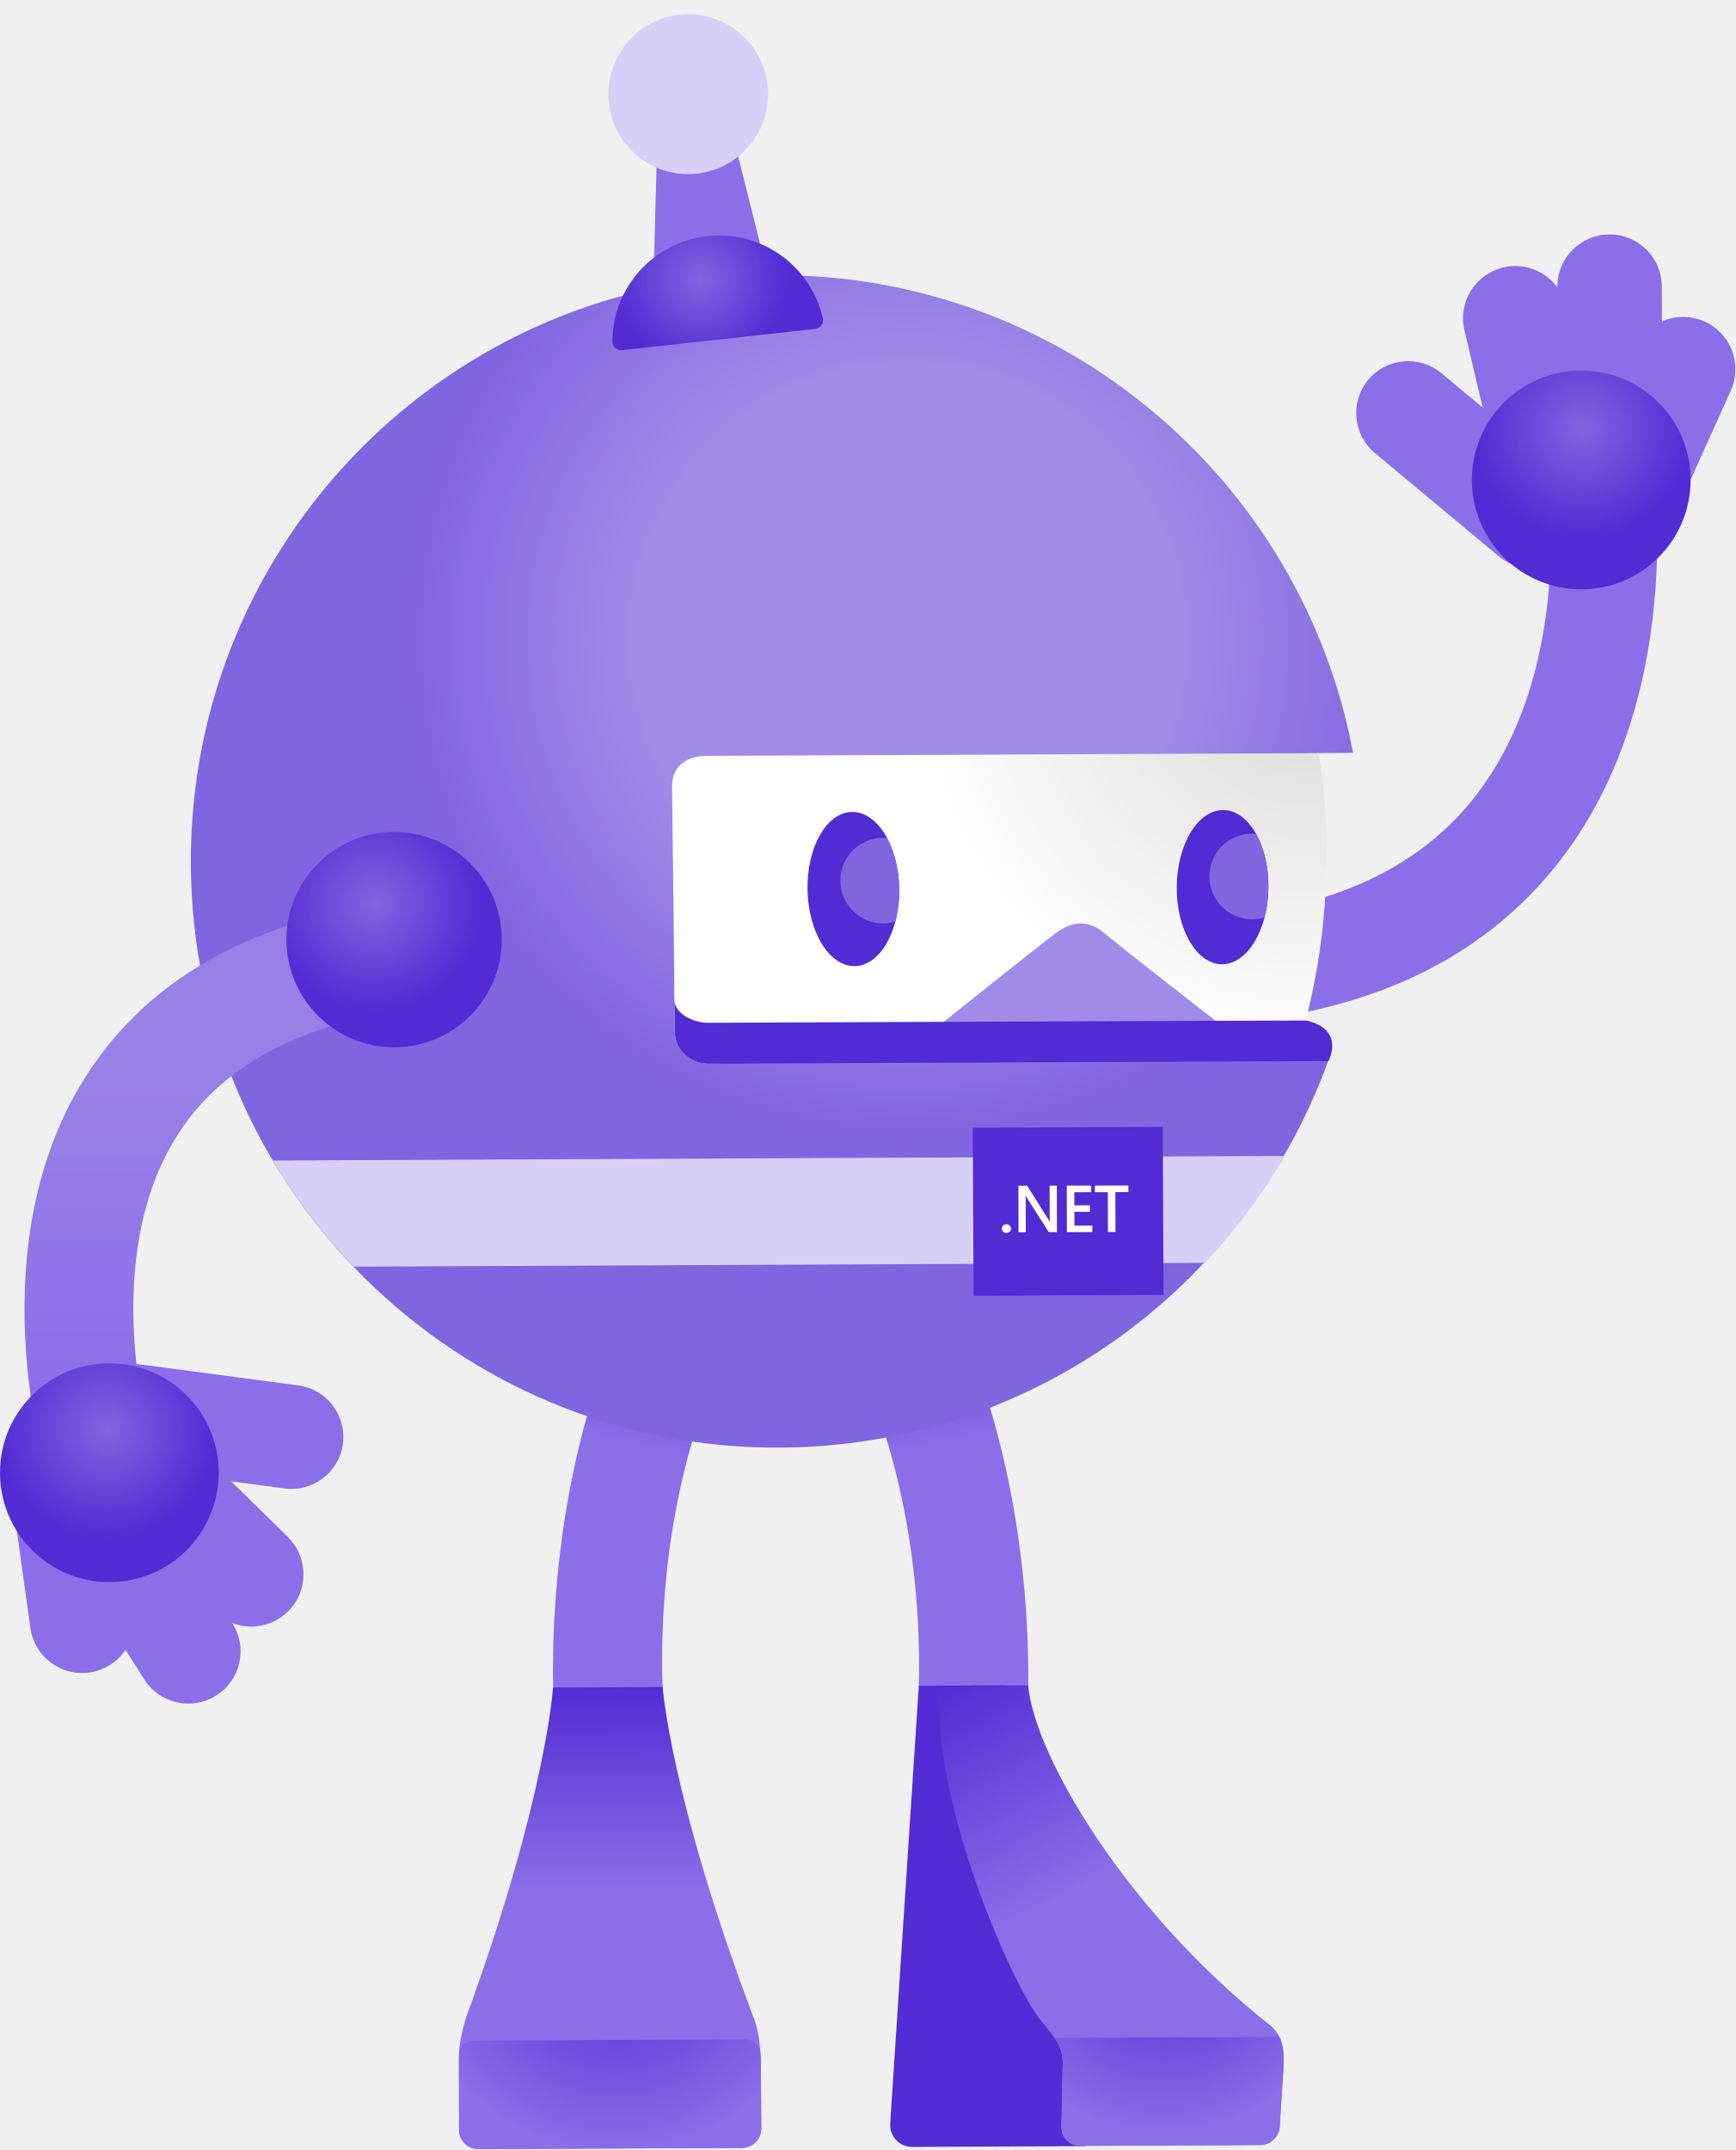
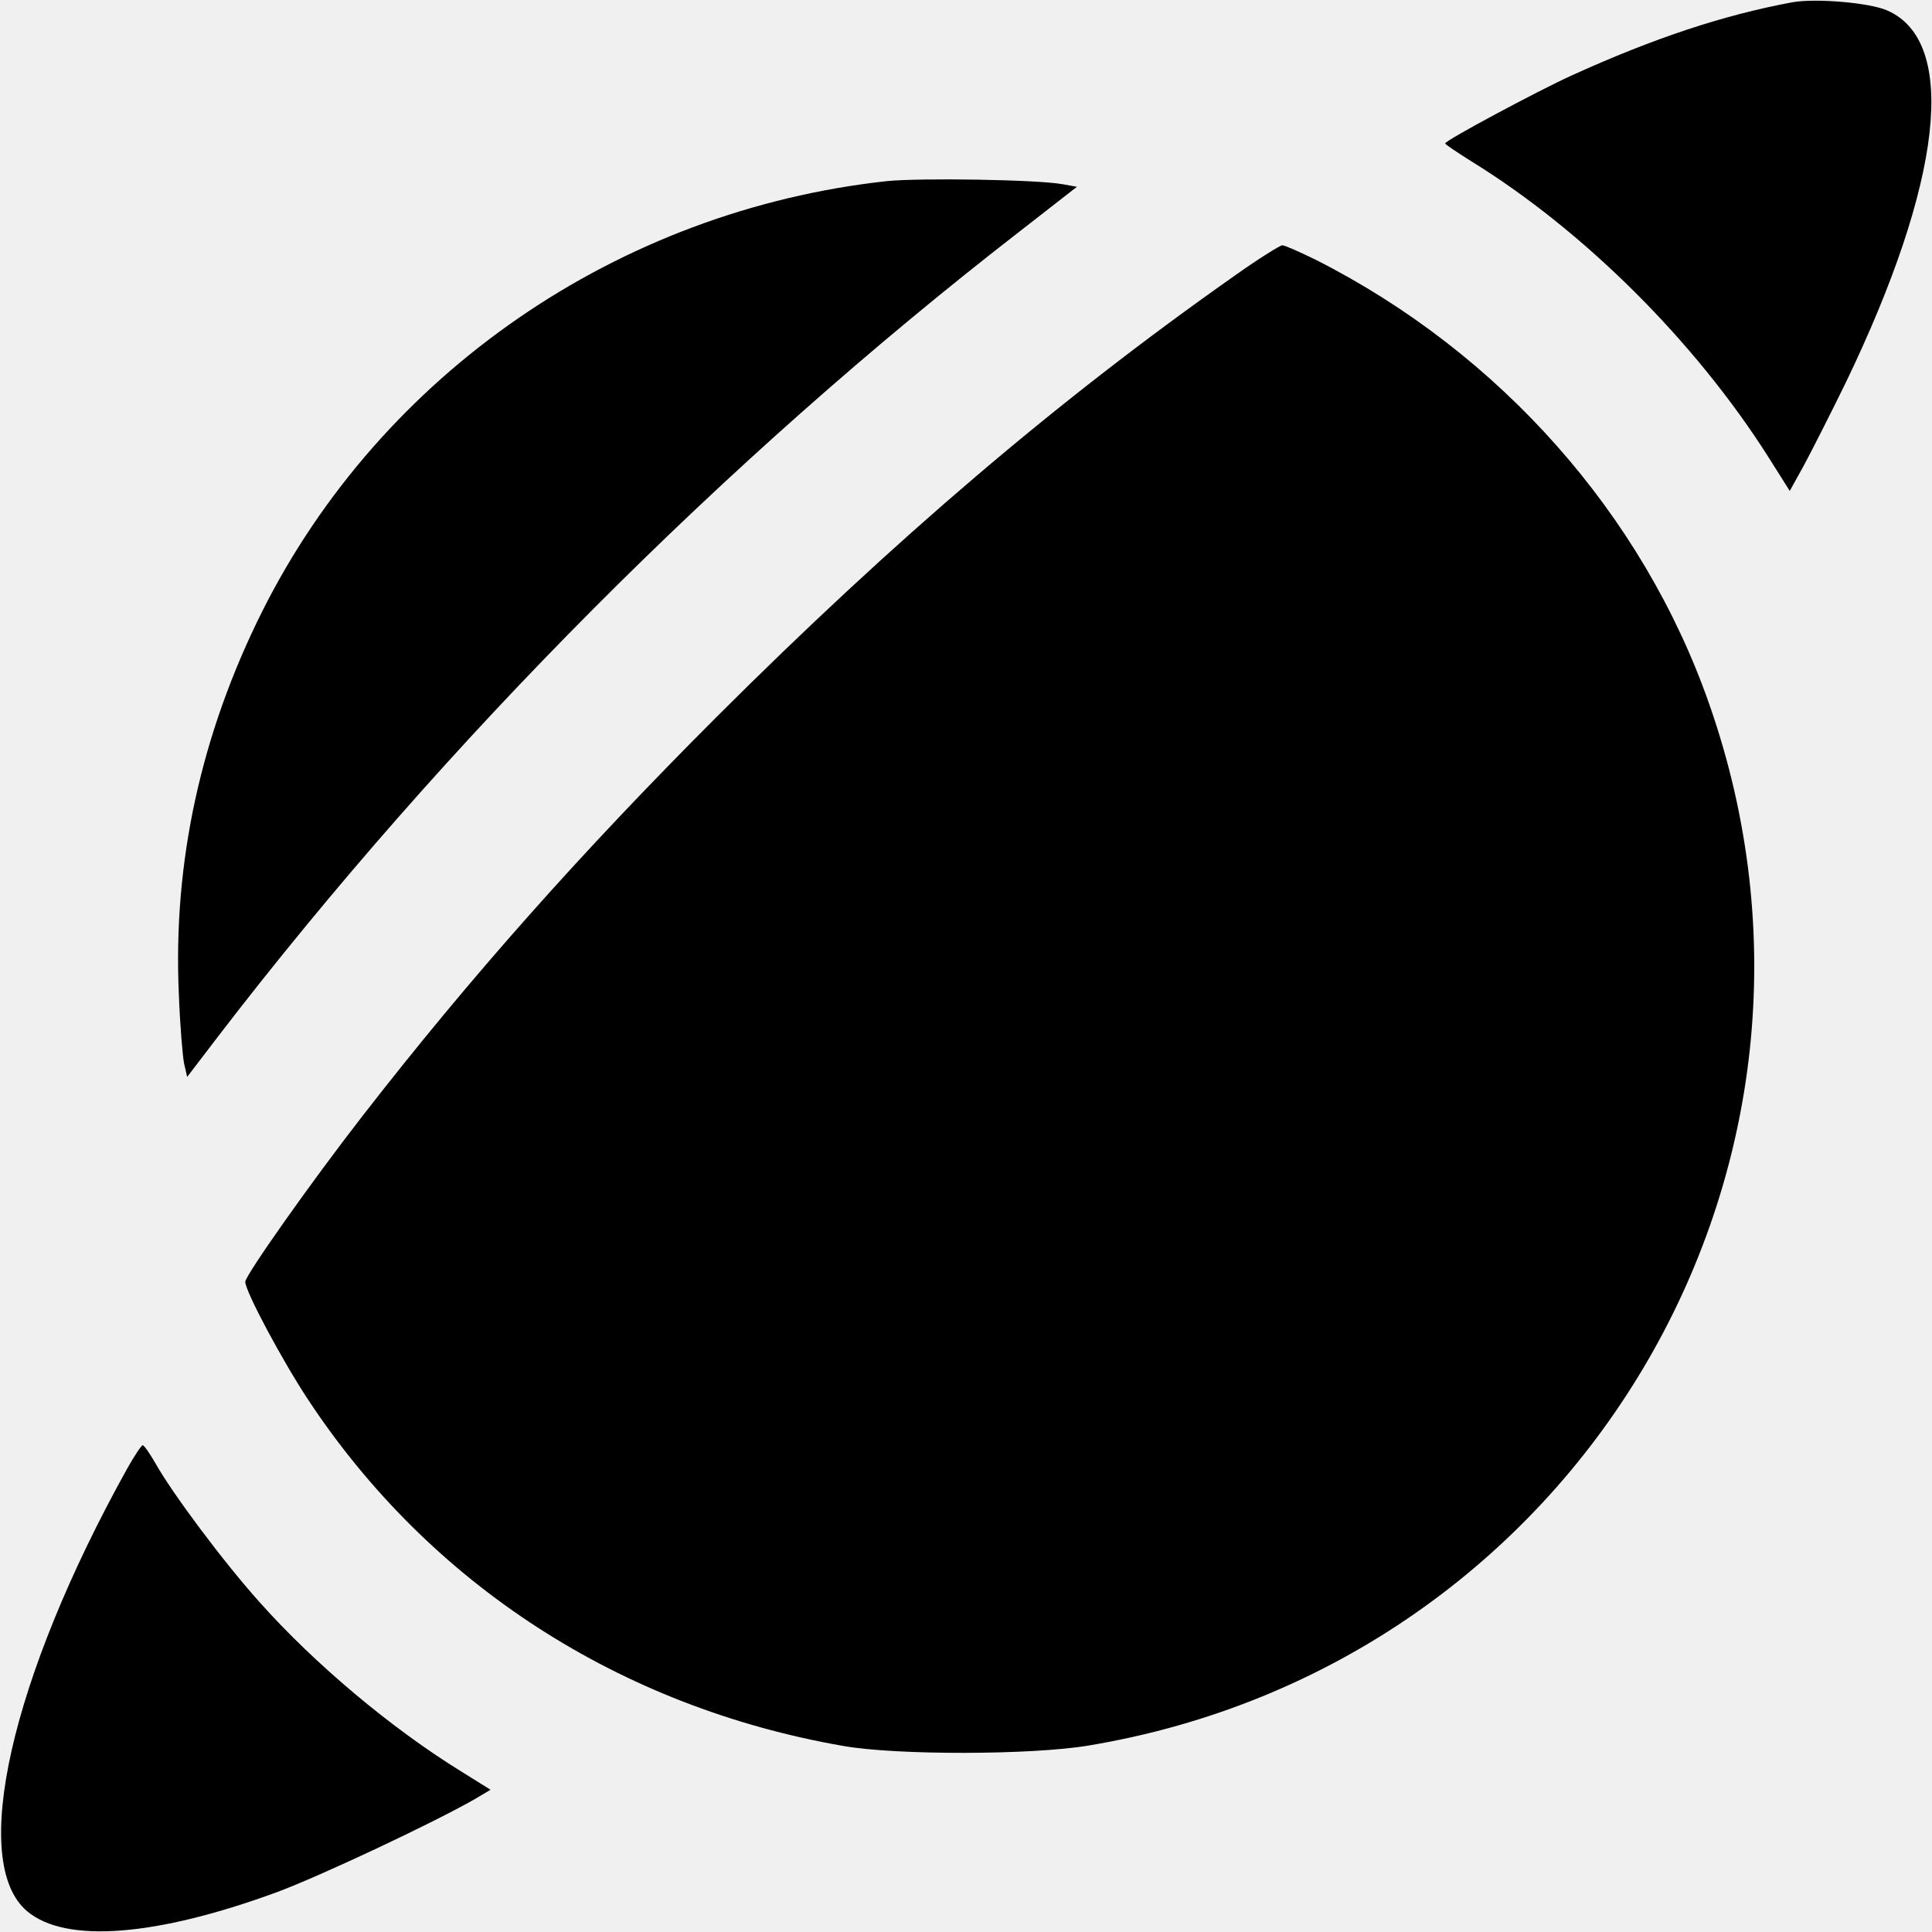
- <svg xmlns="http://www.w3.org/2000/svg" width="419" height="519" viewBox="0 0 419 519" fill="none">
-   <path d="M284.432 247.568L284.004 221.881C316.359 221.335 340.356 211.735 355.308 193.336C382.408 159.996 372.893 108.183 372.786 107.659L398.013 102.831C398.505 105.432 409.797 167.017 375.237 209.53C355.276 234.093 324.719 246.894 284.432 247.568Z" fill="#8A6FE8" />
-   <path d="M331.954 109.36L361.826 134.245C367.145 138.676 375.055 137.959 379.497 132.639C383.928 127.32 383.211 119.41 377.891 114.969L348.019 90.084C342.7 85.653 334.79 86.37 330.348 91.69C325.917 97.02 326.634 104.929 331.954 109.36Z" fill="#8A6FE8" />
-   <path d="M407.175 118.062L417.92 94.226C420.735 87.858 417.856 80.409 411.488 77.583C405.12 74.768 397.67 77.647 394.845 84.016L383.831 108.461L407.175 118.062Z" fill="#8A6FE8" />
-   <path d="M401.363 105.175L401.234 69.117C401.181 62.149 395.498 56.541 388.53 56.594C381.562 56.648 375.954 62.331 376.007 69.299L376.018 96.11L401.363 105.175Z" fill="#8A6FE8" />
-   <path d="M386.453 109.071L378.137 73.955C376.543 67.169 369.757 62.963 362.971 64.558C356.185 66.152 351.979 72.938 353.574 79.724L362.04 115.482L386.453 109.071Z" fill="#8A6FE8" />
-   <path d="M381.776 142.261C396.359 142.261 408.181 130.44 408.181 115.857C408.181 101.274 396.359 89.453 381.776 89.453C367.194 89.453 355.372 101.274 355.372 115.857C355.372 130.44 367.194 142.261 381.776 142.261Z" fill="url(#paint0_radial)" />
-   <path d="M248.267 406.979C248.513 384.727 245.345 339.561 222.376 301.736L199.922 315.372C220.76 349.675 222.323 389.715 221.841 407.182C221.798 408.627 235.263 409.933 248.267 406.979Z" fill="url(#paint1_linear)" />
-   <path d="M221.841 406.936L242.637 406.84L262.052 518.065L220.311 518.258C217.132 518.269 214.724 515.711 214.938 512.532L221.841 406.936Z" fill="#522CD5" />
-   <path d="M306.566 488.814C310.173 491.661 310.109 495.782 309.831 500.127L308.964 513.452C308.803 515.839 306.727 517.798 304.34 517.809L260.832 518.012C258.125 518.023 256.08 515.839 256.262 513.142L256.551 499.335C256.883 494.315 255.192 492.474 251.307 487.744C244.649 479.663 224.967 435.62 226.84 406.925L248.256 406.829C249.691 423.858 272.167 461.682 306.566 488.814Z" fill="url(#paint2_linear)" />
-   <path d="M309.82 500.127C310.023 497.088 310.077 494.176 308.889 491.715L254.635 491.961C256.134 494.166 256.765 496.092 256.562 499.314L256.273 513.121C256.091 515.828 258.146 518.012 260.843 517.99L304.34 517.798C306.727 517.787 308.803 515.828 308.964 513.442L309.82 500.127Z" fill="url(#paint3_radial)" />
-   <path d="M133.552 407.471C133.103 385.22 135.864 340.021 158.49 301.993L181.073 315.425C160.545 349.921 159.346 389.972 159.989 407.428C160.042 408.884 146.578 410.318 133.552 407.471Z" fill="url(#paint4_linear)" />
-   <path d="M110.798 497.152C110.765 494.187 111.204 491.575 112.457 487.23C131.882 434.132 133.52 407.364 133.52 407.364L159.999 407.246C159.999 407.246 161.819 433.512 181.716 486.427C183.289 490.195 183.471 493.641 183.674 496.831L183.792 513.816C183.803 516.374 181.716 518.483 179.158 518.494L177.873 518.504L116.781 518.782L115.496 518.793C112.927 518.804 110.83 516.728 110.819 514.159L110.798 497.152Z" fill="url(#paint5_linear)" />
-   <path d="M110.798 497.152C110.798 496.67 110.808 496.199 110.83 495.739C110.969 494.262 111.643 492.603 114.875 492.582L180.207 492.282C182.561 492.367 183.343 494.176 183.589 495.311C183.621 495.814 183.664 496.328 183.696 496.82L183.813 513.806C183.824 515.411 183.011 516.824 181.769 517.669C181.031 518.172 180.132 518.472 179.179 518.483L177.895 518.494L116.802 518.772L115.528 518.782C114.244 518.793 113.077 518.269 112.232 517.434C111.386 516.599 110.862 515.432 110.851 514.148L110.798 497.152Z" fill="url(#paint6_radial)" />
-   <path d="M314.979 246.348C324.162 210.407 318.008 181.777 318.008 181.777L326.452 181.734L326.656 181.574C314.262 115.75 256.326 66.099 186.949 66.42C108.796 66.773 45.723 130.424 46.077 208.577C46.43 286.731 110.08 349.803 188.234 349.45C249.905 349.172 302.178 309.474 321.304 254.343C321.872 251.999 321.797 247.804 314.979 246.348Z" fill="url(#paint7_radial)" />
-   <path d="M310.237 279.035L65.877 280.148C71.4 289.428 77.95 298.012 85.367 305.761L290.972 304.829C298.336 297.005 304.8 288.368 310.237 279.035Z" fill="#D8CFF7" />
-   <path d="M235.062 312.794L280.924 312.585L280.74 272.021L234.877 272.23L235.062 312.794Z" fill="#512BD4" />
-   <path d="M243.001 297.626C242.691 297.626 242.434 297.53 242.22 297.327C242.006 297.123 241.899 296.866 241.899 296.588C241.899 296.299 242.006 296.042 242.22 295.839C242.434 295.625 242.691 295.528 243.001 295.528C243.312 295.528 243.568 295.635 243.782 295.839C243.996 296.042 244.114 296.299 244.114 296.588C244.114 296.877 244.007 297.123 243.793 297.327C243.568 297.519 243.312 297.626 243.001 297.626Z" fill="white" />
-   <path d="M255.192 297.434H253.212L247.967 289.203C247.839 289 247.721 288.775 247.636 288.55H247.593C247.636 288.786 247.657 289.299 247.657 290.091L247.668 297.444H245.912L245.891 286.228H247.999L253.062 294.265C253.276 294.597 253.415 294.833 253.479 294.95H253.511C253.458 294.651 253.437 294.148 253.437 293.441L253.426 286.217H255.17L255.192 297.434Z" fill="white" />
-   <path d="M263.733 297.412L257.589 297.423L257.568 286.206L263.465 286.195V287.779L259.387 287.79L259.398 290.969L263.155 290.958V292.532L259.398 292.542L259.409 295.86L263.733 295.85V297.412Z" fill="white" />
-   <path d="M272.445 287.758L269.298 287.769L269.32 297.401H267.5L267.479 287.769L264.343 287.779V286.195L272.434 286.174L272.445 287.758Z" fill="white" />
-   <path d="M315.279 246.337C324.355 210.836 318.457 182.483 318.308 181.798L171.484 182.462C171.484 182.462 162.226 181.563 162.268 190.018C162.311 198.463 162.761 222.341 162.878 248.746C162.9 254.172 167.363 256.773 170.863 256.751C170.874 256.751 311.618 252.213 315.279 246.337Z" fill="url(#paint8_radial)" />
-   <path d="M227.685 246.798C227.685 246.798 250.183 228.827 254.571 225.499C258.959 222.17 262.812 221.977 266.869 225.445C270.925 228.913 293.616 246.498 293.616 246.498L227.685 246.798Z" fill="#A08BE8" />
-   <path d="M320.748 256.141C320.748 256.141 324.943 248.414 315.279 246.348C315.289 246.305 170.927 246.894 170.927 246.894C167.566 246.905 163.232 244.925 162.846 241.671C162.857 244.004 162.878 246.369 162.889 248.756C162.91 253.68 166.582 256.27 169.878 256.698C170.21 256.73 170.542 256.773 170.874 256.773L180.742 256.73L320.748 256.141Z" fill="#512BD4" />
-   <path d="M206.4 233.214C212.511 233.095 217.302 224.667 217.102 214.39C216.901 204.112 211.785 195.878 205.674 195.997C199.563 196.116 194.772 204.544 194.973 214.821C195.173 225.099 200.289 233.333 206.4 233.214Z" fill="#512BD4" />
-   <path d="M306.249 214.267C306.356 203.989 301.488 195.605 295.377 195.541C289.266 195.478 284.225 203.758 284.118 214.037C284.011 224.315 288.878 232.699 294.99 232.763C301.101 232.826 306.142 224.545 306.249 214.267Z" fill="#512BD4" />
-   <path d="M205.905 205.291C208.152 203.022 211.192 202.016 214.157 202.262C215.912 205.495 217.014 209.733 217.111 214.389C217.164 217.3 216.811 220.04 216.158 222.513C212.669 223.519 208.752 222.662 205.979 219.922C201.912 215.909 201.88 209.348 205.905 205.291Z" fill="#8065E0" />
-   <path d="M294.996 204.285C297.255 202.016 300.294 200.999 303.259 201.256C305.164 204.628 306.309 209.209 306.256 214.239C306.224 216.808 305.892 219.259 305.303 221.485C301.793 222.523 297.843 221.678 295.061 218.916C291.004 214.892 290.972 208.342 294.996 204.285Z" fill="#8065E0" />
-   <path d="M11.634 357.017C10.917 354.716 -5.726 300.141 21.32 258.903C36.947 235.078 63.308 221.035 99.666 217.15L102.449 243.276C74.343 246.273 54.468 256.345 43.358 273.202C23.097 303.941 36.572 348.733 36.711 349.183L11.634 357.017Z" fill="url(#paint9_linear)" />
-   <path d="M95.15 252.802C109.502 252.802 121.137 241.167 121.137 226.815C121.137 212.463 109.502 200.828 95.15 200.828C80.798 200.828 69.163 212.463 69.163 226.815C69.163 241.167 80.798 252.802 95.15 252.802Z" fill="url(#paint10_radial)" />
-   <path d="M72.01 334.434L33.468 329.307C26.597 328.397 20.293 333.214 19.372 340.085C18.463 346.956 23.279 353.26 30.15 354.181L68.692 359.308C75.563 360.217 81.867 355.401 82.788 348.53C83.698 341.658 78.871 335.344 72.01 334.434Z" fill="#8A6FE8" />
-   <path d="M3.735 367.185L7.353 393.076C8.37 399.968 14.77 404.731 21.663 403.725C28.556 402.708 33.319 396.308 32.312 389.415L28.598 362.861L3.735 367.185Z" fill="#8A6FE8" />
-   <path d="M15.519 374.988L34.849 405.427C38.606 411.292 46.408 413.005 52.273 409.248C58.139 405.491 59.851 397.689 56.094 391.823L41.795 369.144L15.519 374.988Z" fill="#8A6FE8" />
-   <path d="M26.051 363.739L51.803 389.019C56.769 393.911 64.753 393.846 69.644 388.88C74.536 383.914 74.472 375.929 69.516 371.038L43.294 345.297L26.051 363.739Z" fill="#8A6FE8" />
-   <path d="M26.404 381.912C40.987 381.912 52.809 370.091 52.809 355.508C52.809 340.925 40.987 329.104 26.404 329.104C11.822 329.104 0 340.925 0 355.508C0 370.091 11.822 381.912 26.404 381.912Z" fill="url(#paint11_radial)" />
-   <path d="M184.73 63.631L157.819 66.589L158.561 38.541L177.888 36.418L184.73 63.631Z" fill="#8A6FE8" />
-   <path d="M170.018 41.647C180.455 39.521 187.193 29.336 185.067 18.899C182.941 8.461 172.757 1.723 162.319 3.849C151.882 5.975 145.144 16.16 147.27 26.598C149.396 37.035 159.58 43.773 170.018 41.647Z" fill="#D8CFF7" />
-   <path d="M196.885 79.385C198.102 79.246 198.948 78.091 198.684 76.9C195.851 64.282 183.923 55.538 170.773 56.993C157.622 58.437 147.886 69.573 147.865 82.499C147.863 83.723 148.949 84.66 150.168 84.532L196.885 79.385Z" fill="url(#paint12_radial)" />
-   <defs>
-     <radialGradient id="paint0_radial" cx="0" cy="0" r="1" gradientUnits="userSpaceOnUse" gradientTransform="translate(382.004 103.457) scale(26.4058)">
-       <stop stop-color="#8065E0" />
-       <stop offset="1" stop-color="#512BD4" />
-     </radialGradient>
-     <linearGradient id="paint1_linear" x1="214.439" y1="303.482" x2="236.702" y2="409.505" gradientUnits="userSpaceOnUse">
-       <stop stop-color="#522CD5" />
-       <stop offset="0.44" stop-color="#8A6FE8" />
-     </linearGradient>
-     <linearGradient id="paint2_linear" x1="231.673" y1="404.144" x2="297.805" y2="522.048" gradientUnits="userSpaceOnUse">
-       <stop stop-color="#522CD5" />
-       <stop offset="0.44" stop-color="#8A6FE8" />
-     </linearGradient>
-     <radialGradient id="paint3_radial" cx="0" cy="0" r="1" gradientUnits="userSpaceOnUse" gradientTransform="translate(280.957 469.555) rotate(-0.260742) scale(45.8326)">
-       <stop offset="0.034" stop-color="#522CD5" />
-       <stop offset="0.996" stop-color="#8A6FE8" />
-     </radialGradient>
-     <linearGradient id="paint4_linear" x1="166.061" y1="303.491" x2="144.763" y2="409.709" gradientUnits="userSpaceOnUse">
-       <stop stop-color="#522CD5" />
-       <stop offset="0.44" stop-color="#8A6FE8" />
-     </linearGradient>
-     <linearGradient id="paint5_linear" x1="146.739" y1="407.302" x2="147.246" y2="518.627" gradientUnits="userSpaceOnUse">
-       <stop stop-color="#522CD5" />
-       <stop offset="0.44" stop-color="#8A6FE8" />
-     </linearGradient>
-     <radialGradient id="paint6_radial" cx="0" cy="0" r="1" gradientUnits="userSpaceOnUse" gradientTransform="translate(148.63 470.023) rotate(179.739) scale(50.2476)">
-       <stop offset="0.034" stop-color="#522CD5" />
-       <stop offset="0.996" stop-color="#8A6FE8" />
-     </radialGradient>
-     <radialGradient id="paint7_radial" cx="0" cy="0" r="1" gradientUnits="userSpaceOnUse" gradientTransform="translate(219.219 153.929) rotate(179.739) scale(140.935)">
-       <stop offset="0.474" stop-color="#A08BE8" />
-       <stop offset="0.862" stop-color="#8065E0" />
-     </radialGradient>
-     <radialGradient id="paint8_radial" cx="0" cy="0" r="1" gradientUnits="userSpaceOnUse" gradientTransform="translate(314.861 158.738) rotate(179.739) scale(146.053)">
-       <stop offset="0.093" stop-color="#E1DFDD" />
-       <stop offset="0.657" stop-color="white" />
-     </radialGradient>
-     <linearGradient id="paint9_linear" x1="54.185" y1="217.159" x2="54.185" y2="357.022" gradientUnits="userSpaceOnUse">
-       <stop offset="0.334" stop-color="#9780E6" />
-       <stop offset="0.849" stop-color="#8A6FE8" />
-     </linearGradient>
-     <radialGradient id="paint10_radial" cx="0" cy="0" r="1" gradientUnits="userSpaceOnUse" gradientTransform="translate(90.3494 218.071) rotate(-0.260742) scale(25.9924)">
-       <stop stop-color="#8065E0" />
-       <stop offset="1" stop-color="#512BD4" />
-     </radialGradient>
-     <radialGradient id="paint11_radial" cx="0" cy="0" r="1" gradientUnits="userSpaceOnUse" gradientTransform="translate(25.805 345.043) scale(26.4106)">
-       <stop stop-color="#8065E0" />
-       <stop offset="1" stop-color="#512BD4" />
-     </radialGradient>
-     <radialGradient id="paint12_radial" cx="0" cy="0" r="1" gradientUnits="userSpaceOnUse" gradientTransform="translate(169.113 67.3662) rotate(-32.2025) scale(21.0773)">
-       <stop stop-color="#8065E0" />
-       <stop offset="1" stop-color="#512BD4" />
-     </radialGradient>
-   </defs>
+ <svg xmlns="http://www.w3.org/2000/svg" version="1.0" width="512pt" height="512pt" viewBox="0 0 512 512" preserveAspectRatio="xMidYMid meet">
+   <g transform="translate(0,512) scale(0.1,-0.1)" fill="#000000" stroke="none">
+     <path d="M4750 5114 c-183 -34 -367 -95 -585 -194 -88 -40 -335 -172 -335 -180 0 -3 32 -24 70 -48 298 -184 591 -476 785 -781 l58 -92 35 63 c19 35 70 135 113 223 257 533 299 904 111 987 -46 21 -191 33 -252 22z" />
+     <path d="M2350 4640 c-712 -78 -1339 -510 -1655 -1140 -162 -324 -237 -664 -221 -1015 3 -82 10 -165 14 -184 l8 -35 84 110 c599 780 1341 1525 2120 2129 l154 120 -39 7 c-67 12 -375 17 -465 8z" />
+     <path d="M3270 4388 c-469 -330 -898 -696 -1371 -1168 -360 -360 -653 -690 -938 -1057 -139 -179 -311 -423 -311 -440 0 -25 97 -207 167 -313 323 -489 826 -814 1418 -917 143 -25 499 -24 649 1 1295 215 2078 1530 1645 2762 -176 502 -554 928 -1041 1175 -43 21 -83 39 -90 39 -7 -1 -65 -37 -128 -82z" />
+     <path d="M337 1228 c-309 -556 -419 -1044 -265 -1173 102 -86 342 -67 663 51 113 42 413 183 523 246 l42 25 -77 48 c-185 114 -389 285 -535 449 -96 107 -231 288 -276 368 -15 26 -30 48 -34 48 -3 0 -22 -28 -41 -62z" />
+   </g>
</svg>
